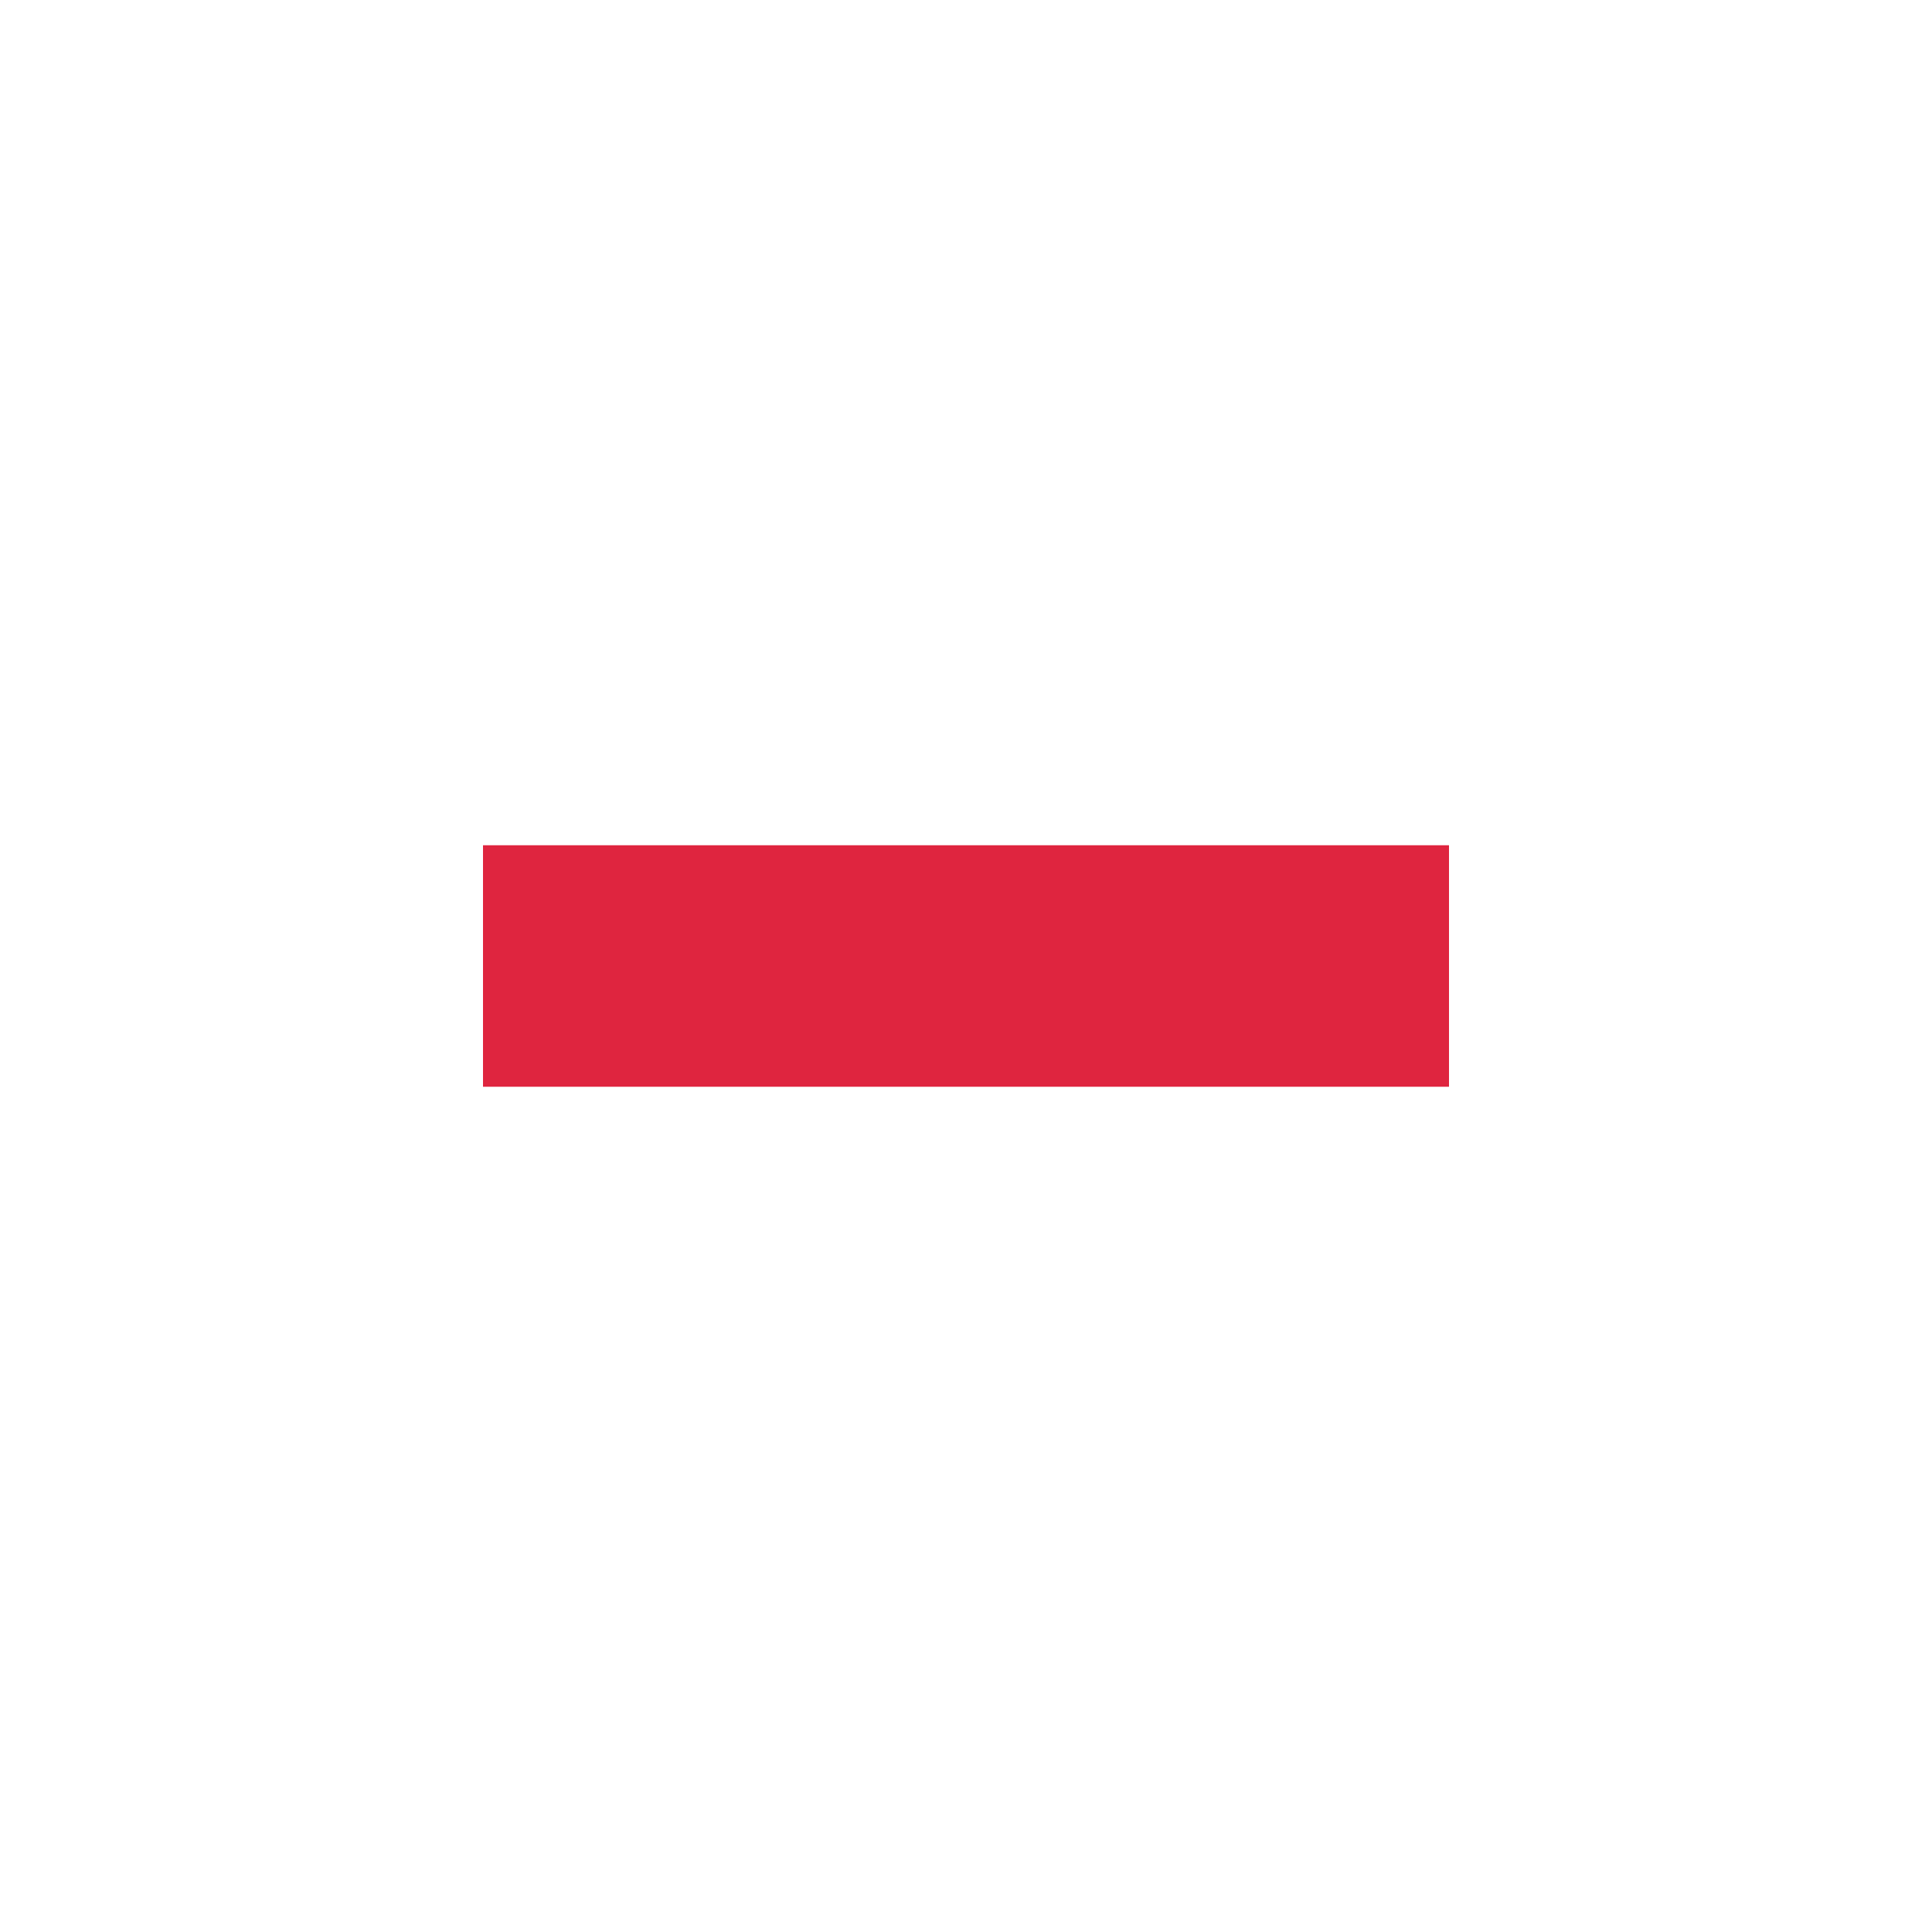
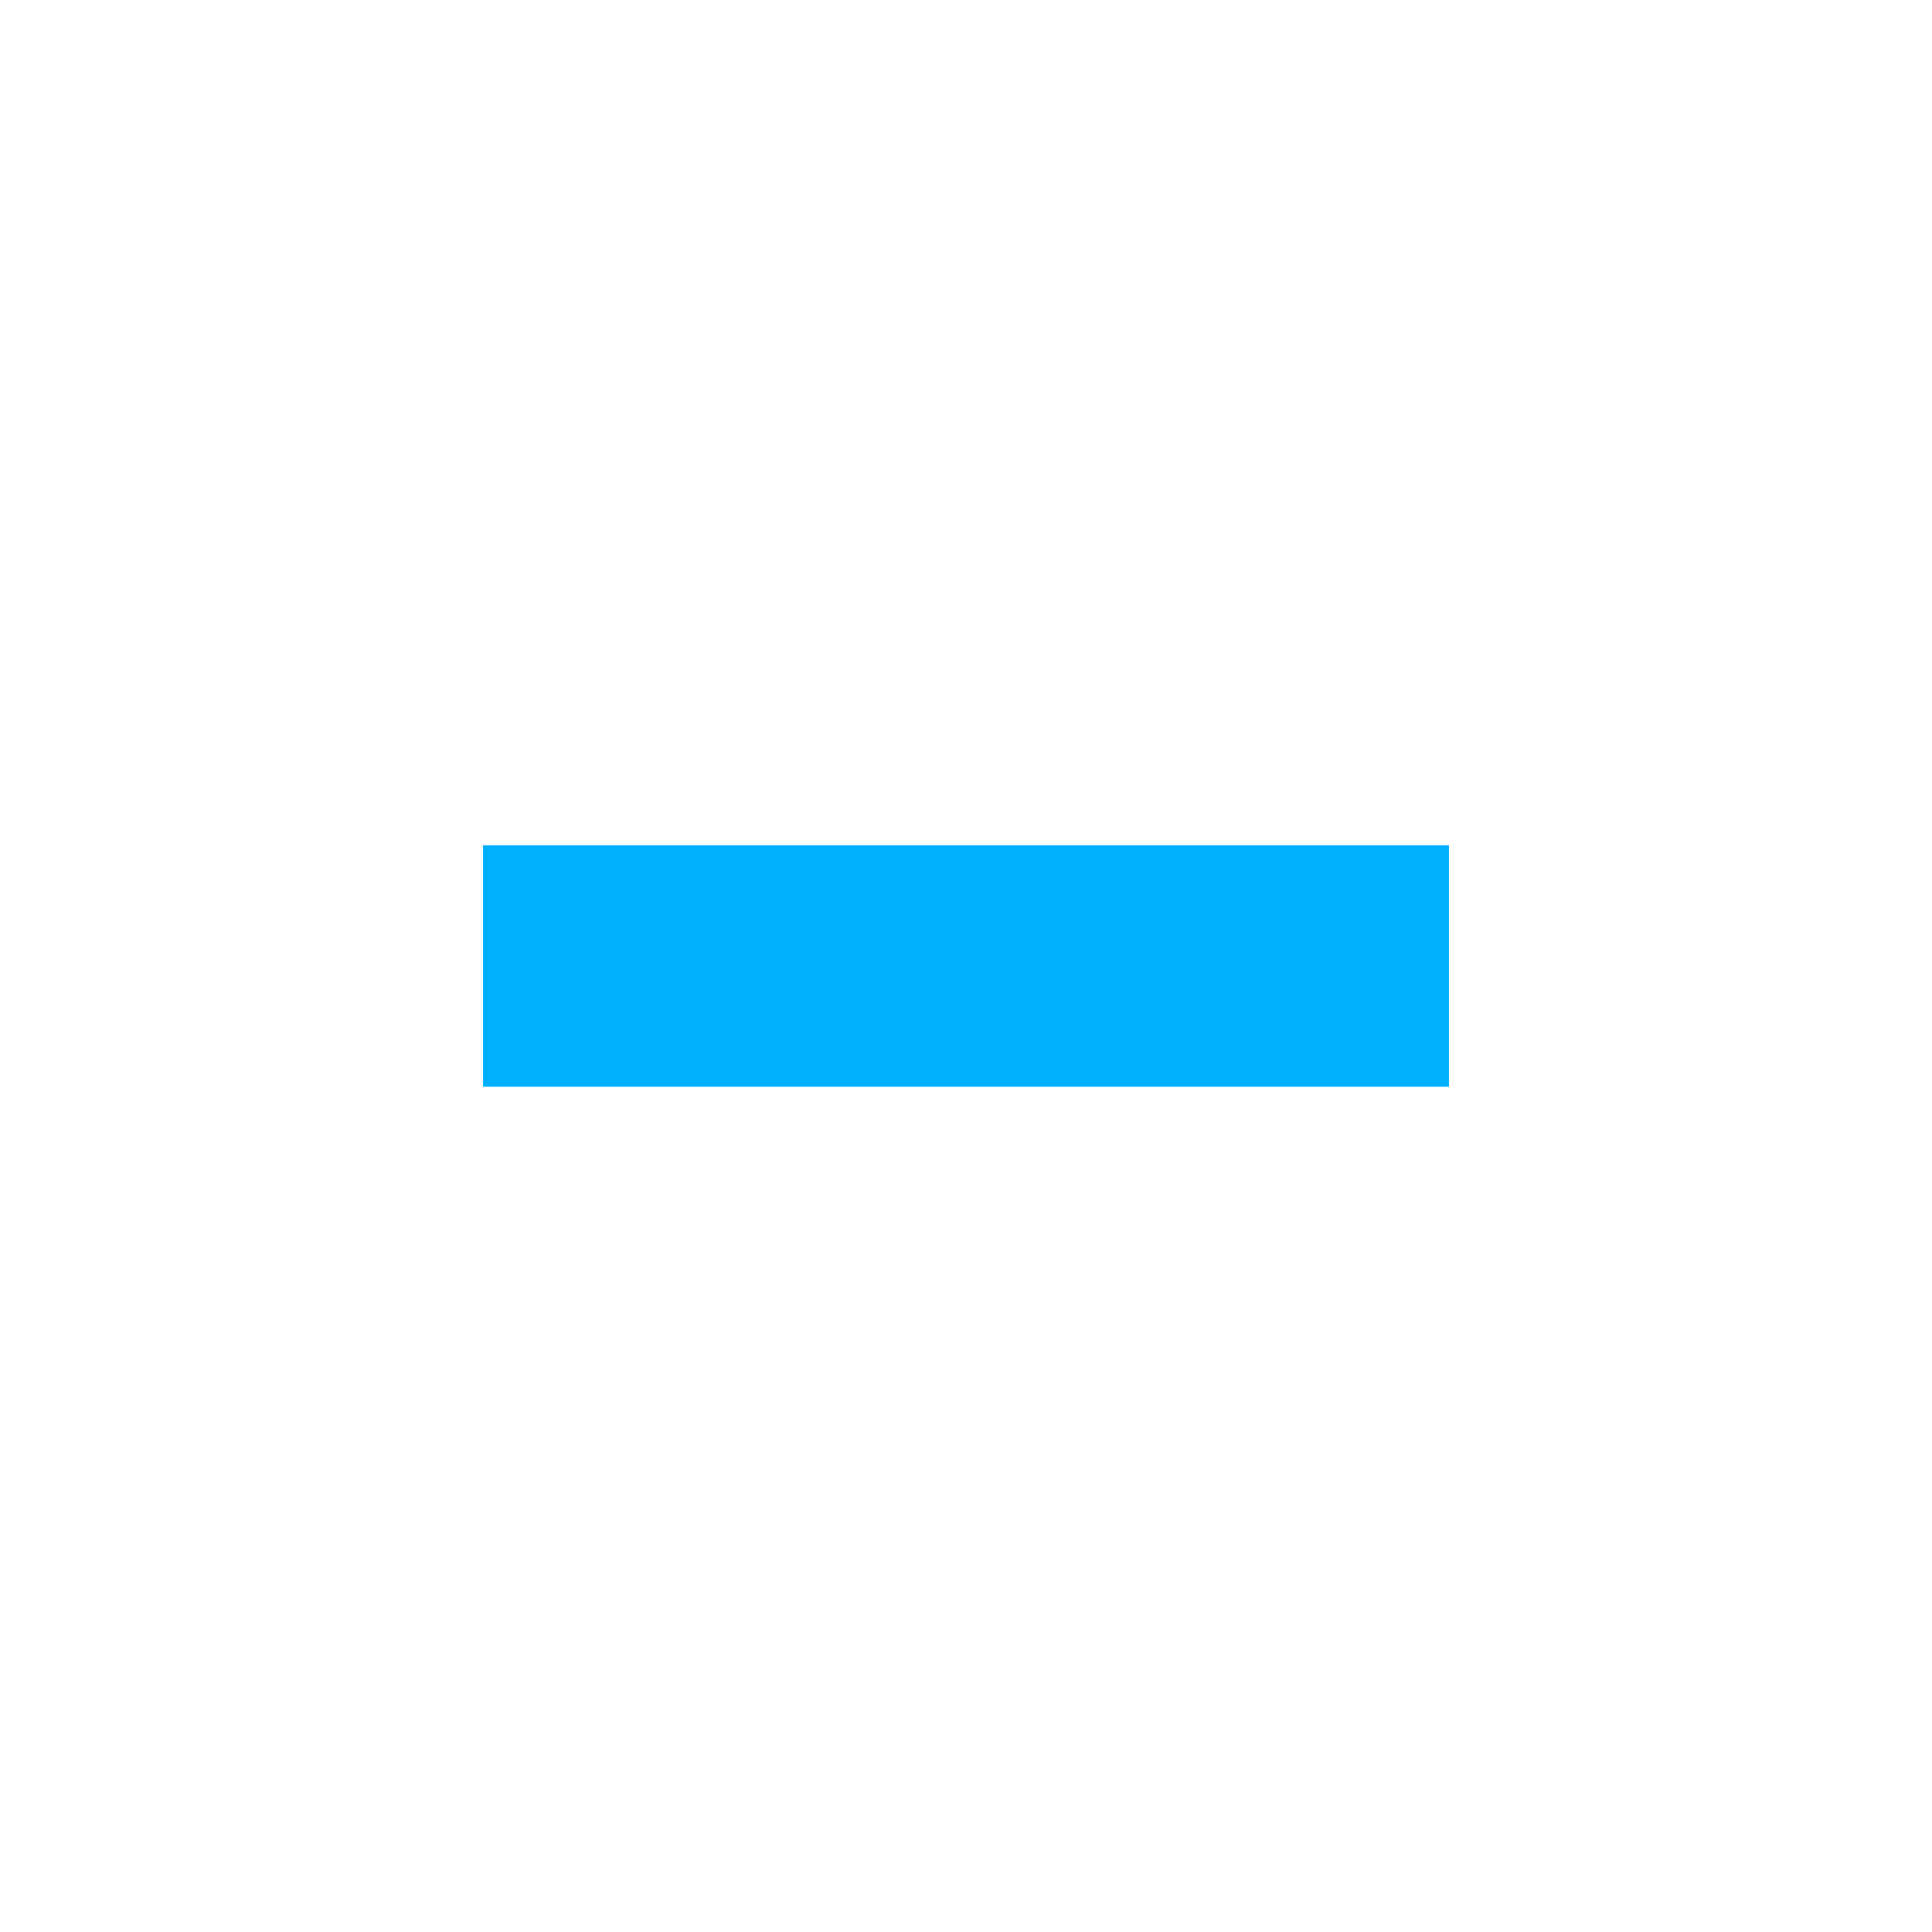
<svg xmlns="http://www.w3.org/2000/svg" viewBox="0 0 16 16" id="svg2" version="1.1" width="100%" height="100%">
  <defs id="defs10" />
-   <g transform="translate(0 -1036.362)" id="g4" style="fill:#df253f;fill-opacity:1">
-     <rect width="8" x="4" y="7" height="2" style="fill:#df253f;fill-opacity:1" transform="translate(0 1036.362)" id="rect6" />
-   </g>
+   <rect id="rect6" style="fill:#00b0ff;fill-opacity:1" height="2" y="7" x="4" width="8" />
</svg>
